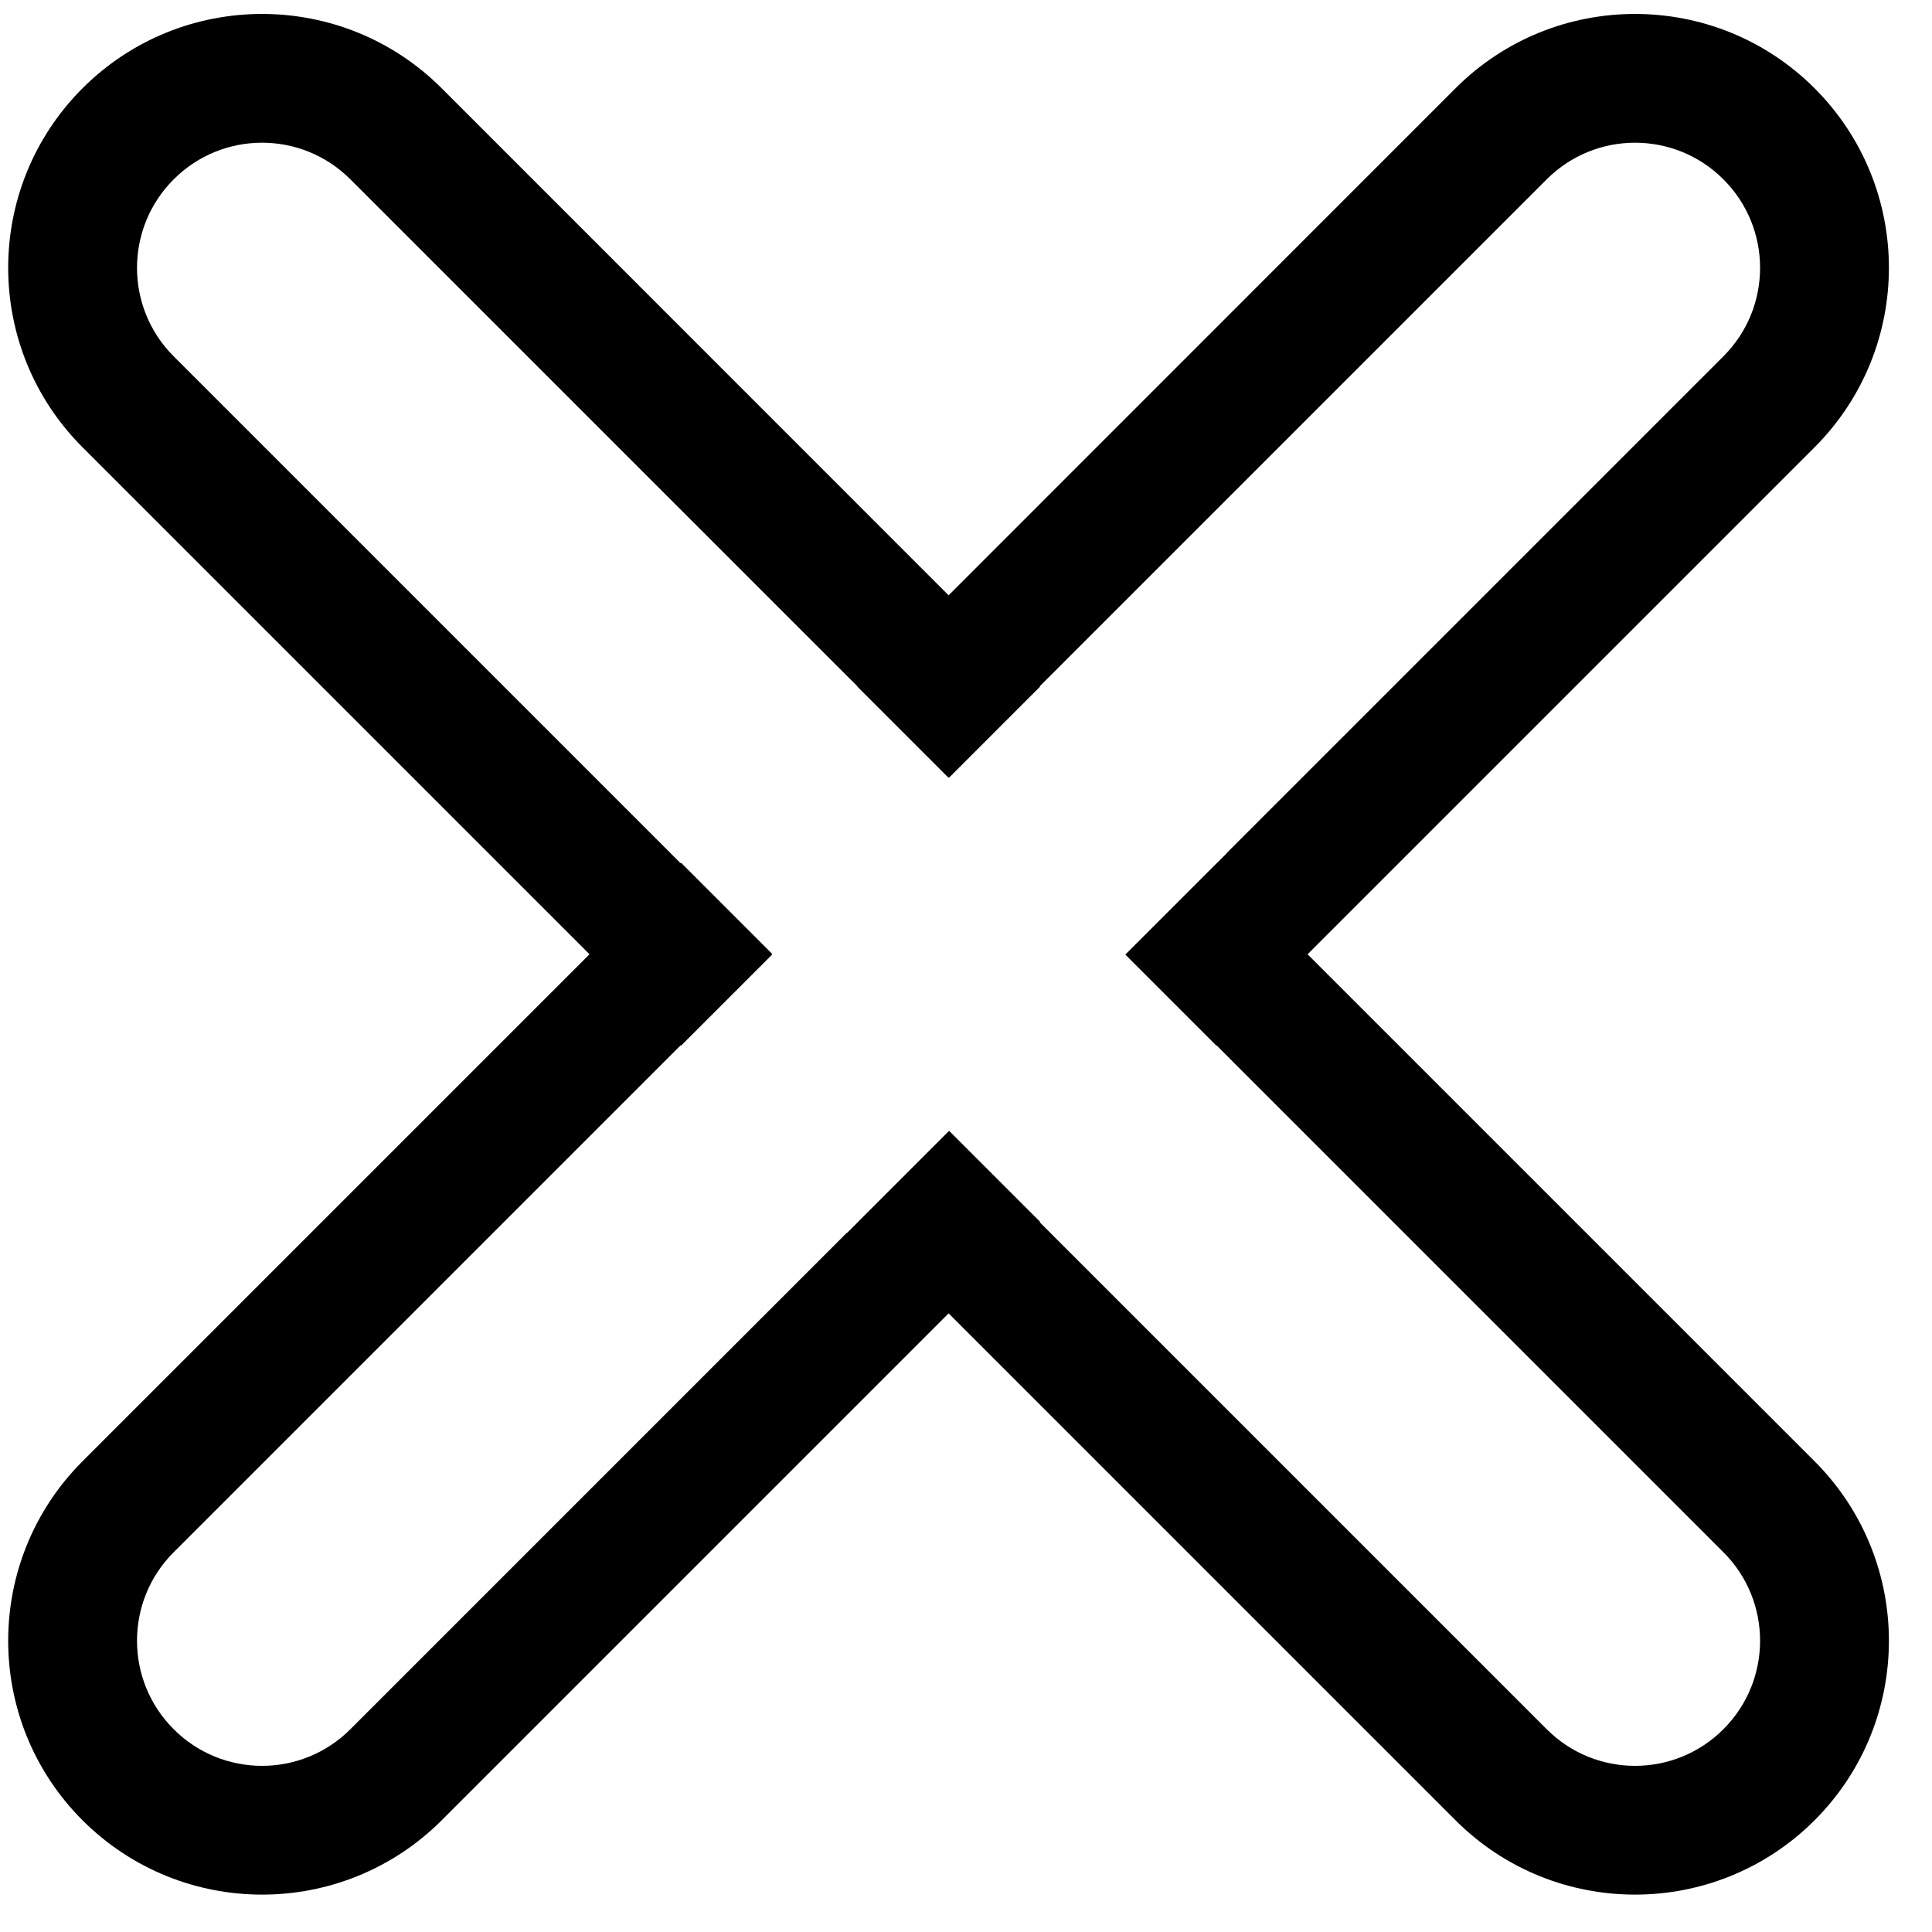
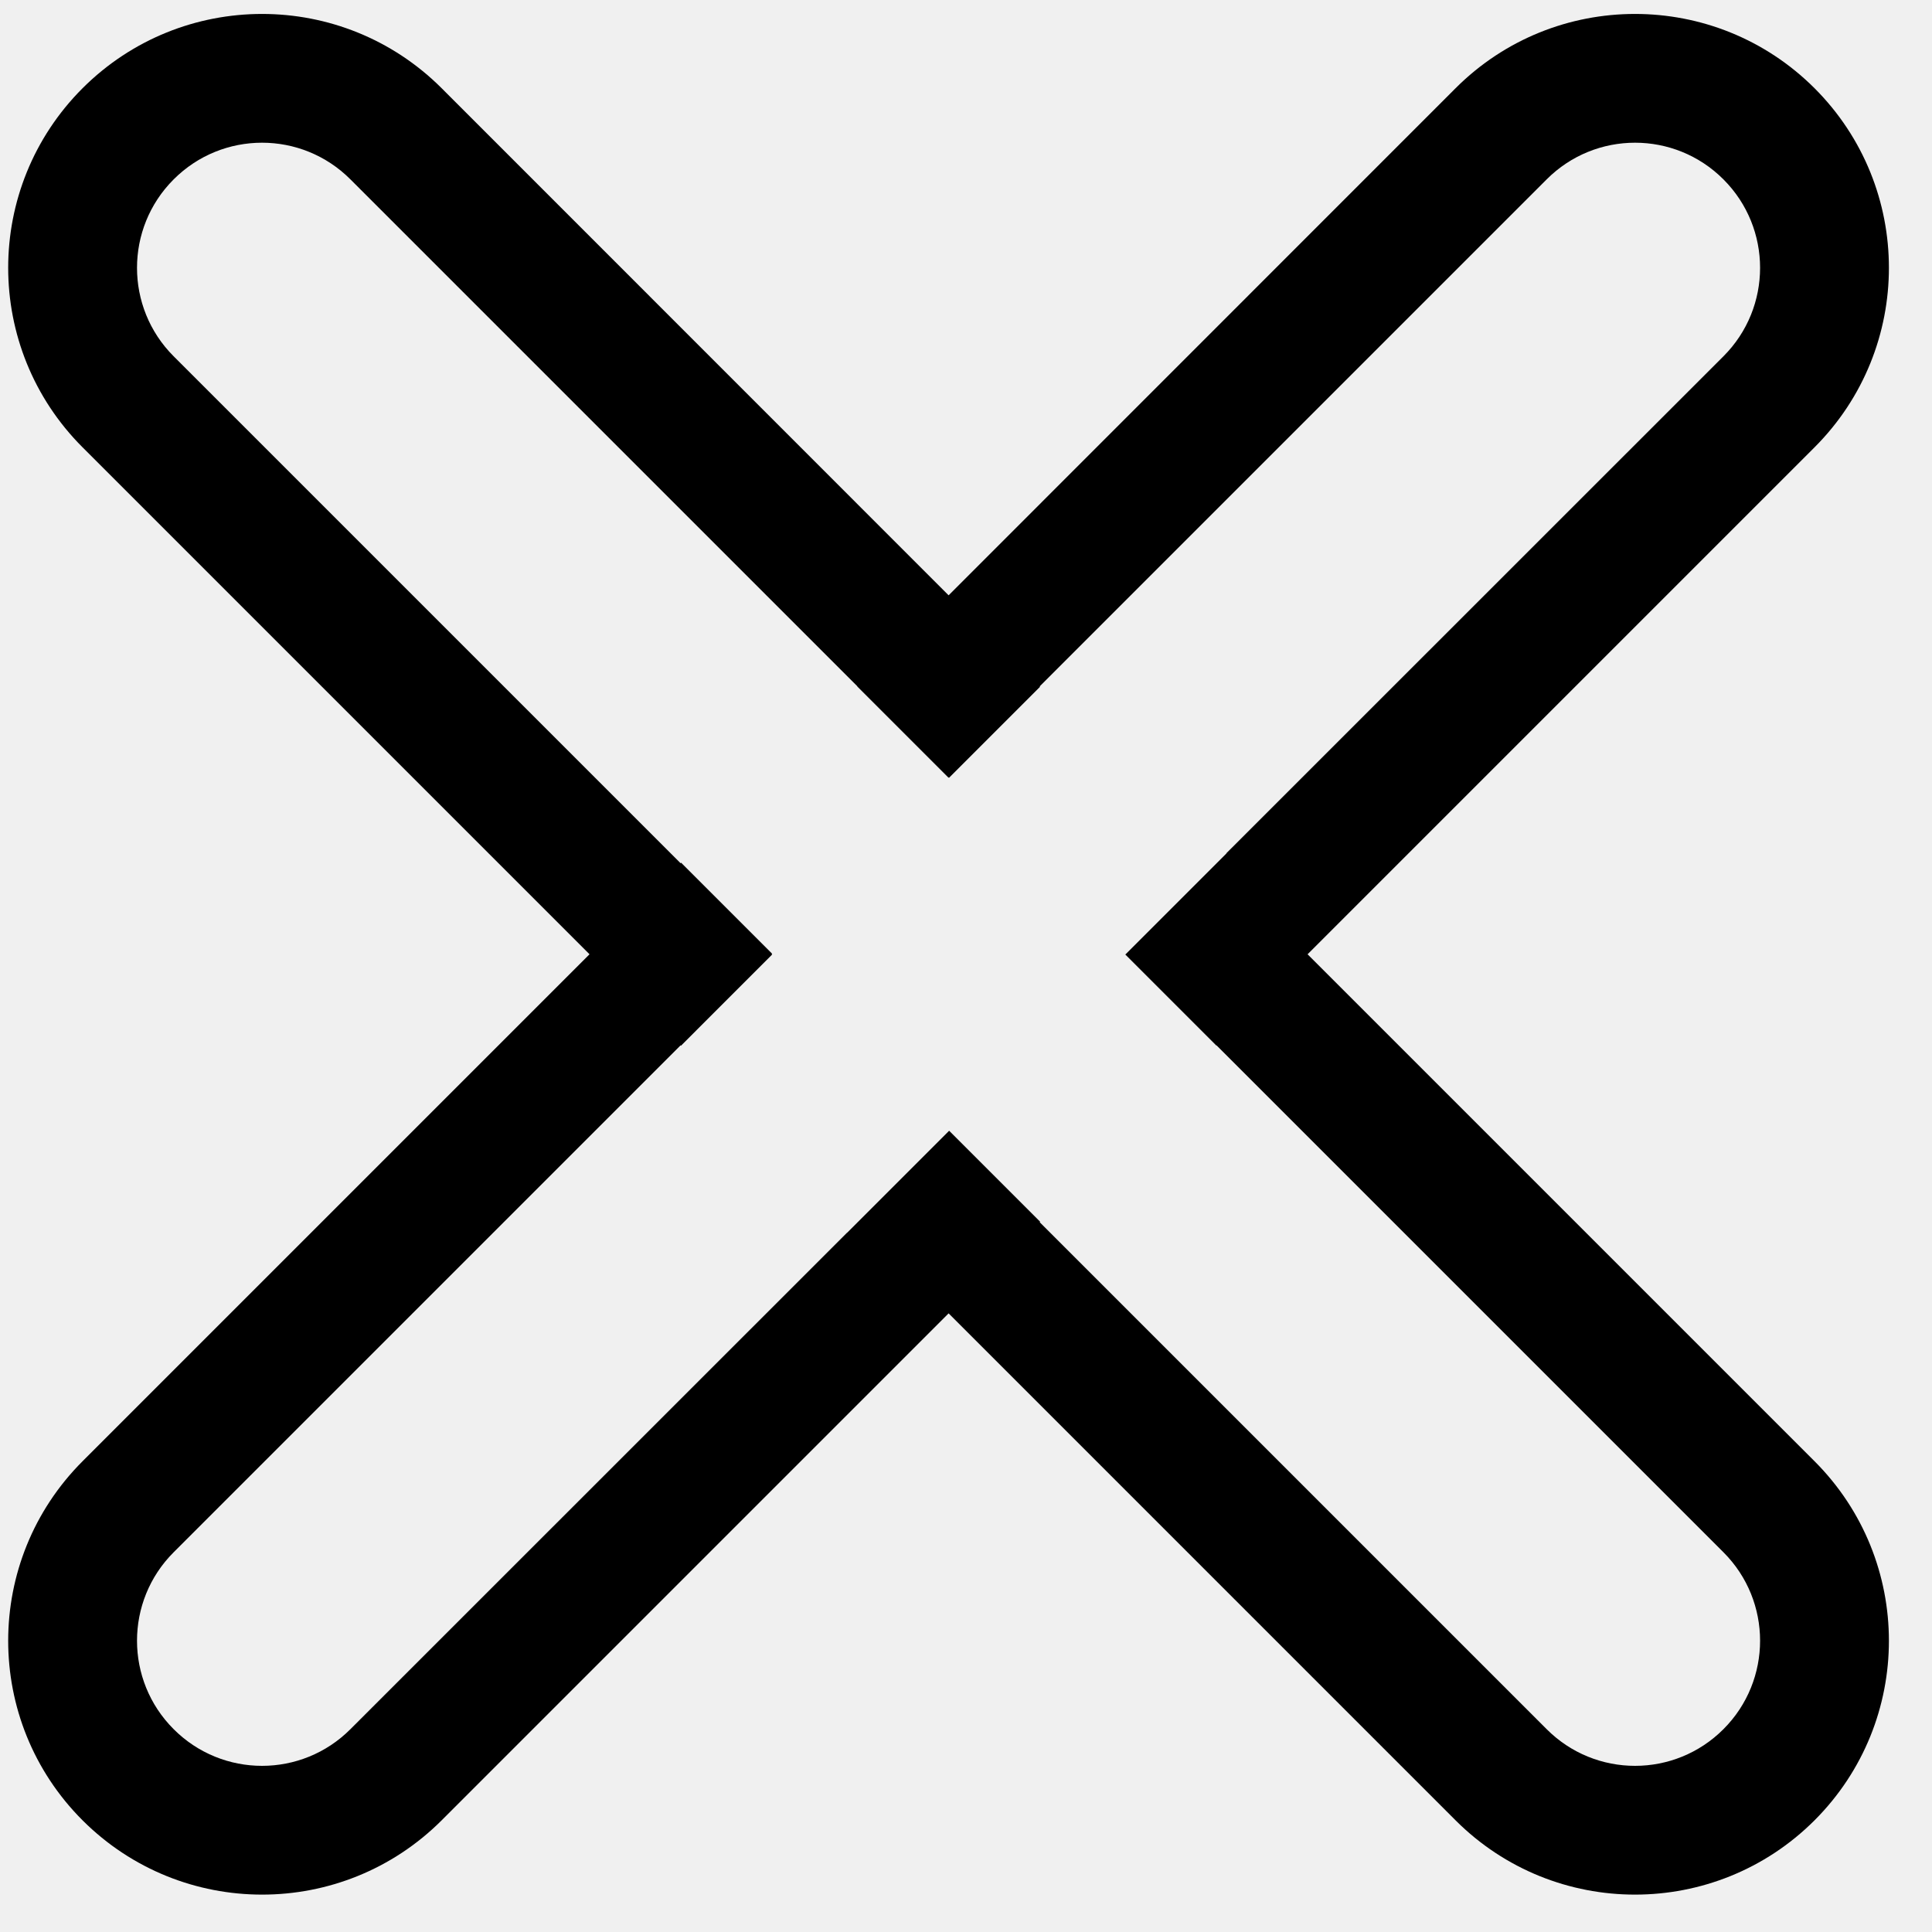
<svg xmlns="http://www.w3.org/2000/svg" width="15" height="15" viewBox="0 0 15 15" fill="none">
-   <rect width="15" height="15" fill="white" />
-   <path fill-rule="evenodd" clip-rule="evenodd" d="M6.657 9.489L2.721 13.425C2.342 13.805 1.727 13.805 1.348 13.425C0.969 13.046 0.969 12.431 1.348 12.052L5.284 8.116L5.971 8.803L6.657 9.489ZM7.365 10.197L3.429 14.133C2.659 14.902 1.411 14.902 0.641 14.133C-0.129 13.363 -0.129 12.115 0.641 11.345L4.577 7.409L0.641 3.473C-0.129 2.703 -0.129 1.455 0.641 0.685C1.411 -0.084 2.659 -0.084 3.429 0.685L7.365 4.622L11.301 0.685C12.07 -0.084 13.318 -0.084 14.088 0.685C14.858 1.455 14.858 2.703 14.088 3.473L10.152 7.409L14.088 11.345C14.858 12.115 14.858 13.363 14.088 14.133C13.318 14.902 12.07 14.902 11.301 14.133L7.365 10.197ZM9.445 8.116L13.381 12.052C13.76 12.431 13.76 13.046 13.381 13.425C13.002 13.805 12.387 13.805 12.008 13.425L8.072 9.489L9.445 8.116ZM8.738 7.409L7.365 8.782L6.678 8.096L5.991 7.409L7.365 6.036L8.738 7.409ZM9.445 6.702L13.381 2.766C13.76 2.387 13.76 1.772 13.381 1.393C13.002 1.013 12.387 1.013 12.008 1.393L8.072 5.329L9.445 6.702ZM6.657 5.329L2.721 1.393C2.342 1.013 1.727 1.013 1.348 1.393C0.969 1.772 0.969 2.387 1.348 2.766L5.284 6.702L6.657 5.329Z" fill="black" />
-   <rect x="5.233" y="6.644" width="1.935" height="4.166" transform="rotate(-45 5.23346 6.64355)" fill="white" />
-   <rect x="8.152" y="5.254" width="1.939" height="4.166" transform="rotate(45 8.15216 5.25415)" fill="white" />
+   <path fill-rule="evenodd" clip-rule="evenodd" d="M5.287 8.119L5.994 7.412L5.991 7.409L5.995 7.405L5.288 6.698L5.284 6.702L1.348 2.766C0.969 2.387 0.969 1.772 1.348 1.393C1.727 1.013 2.342 1.013 2.721 1.393L6.657 5.329L6.656 5.33L7.363 6.037L7.365 6.036L7.368 6.039L8.075 5.332L8.072 5.329L12.008 1.393C12.387 1.013 13.002 1.013 13.381 1.393C13.76 1.772 13.76 2.387 13.381 2.766L9.522 6.624L9.523 6.625L8.737 7.411L9.444 8.118L9.445 8.116L13.381 12.052C13.76 12.431 13.76 13.046 13.381 13.425C13.002 13.805 12.387 13.805 12.008 13.425L8.072 9.489L8.076 9.486L7.369 8.779L6.577 9.571L6.577 9.57L2.721 13.425C2.342 13.805 1.727 13.805 1.348 13.425C0.969 13.046 0.969 12.431 1.348 12.052L5.284 8.116L5.287 8.119ZM3.429 14.133L7.365 10.197L11.301 14.133C12.07 14.902 13.318 14.902 14.088 14.133C14.858 13.363 14.858 12.115 14.088 11.345L10.152 7.409L14.088 3.473C14.858 2.703 14.858 1.455 14.088 0.685C13.318 -0.084 12.07 -0.084 11.301 0.685L7.365 4.622L3.429 0.685C2.659 -0.084 1.411 -0.084 0.641 0.685C-0.129 1.455 -0.129 2.703 0.641 3.473L4.577 7.409L0.641 11.345C-0.129 12.115 -0.129 13.363 0.641 14.133C1.411 14.902 2.659 14.902 3.429 14.133Z" fill="black" />
</svg>
